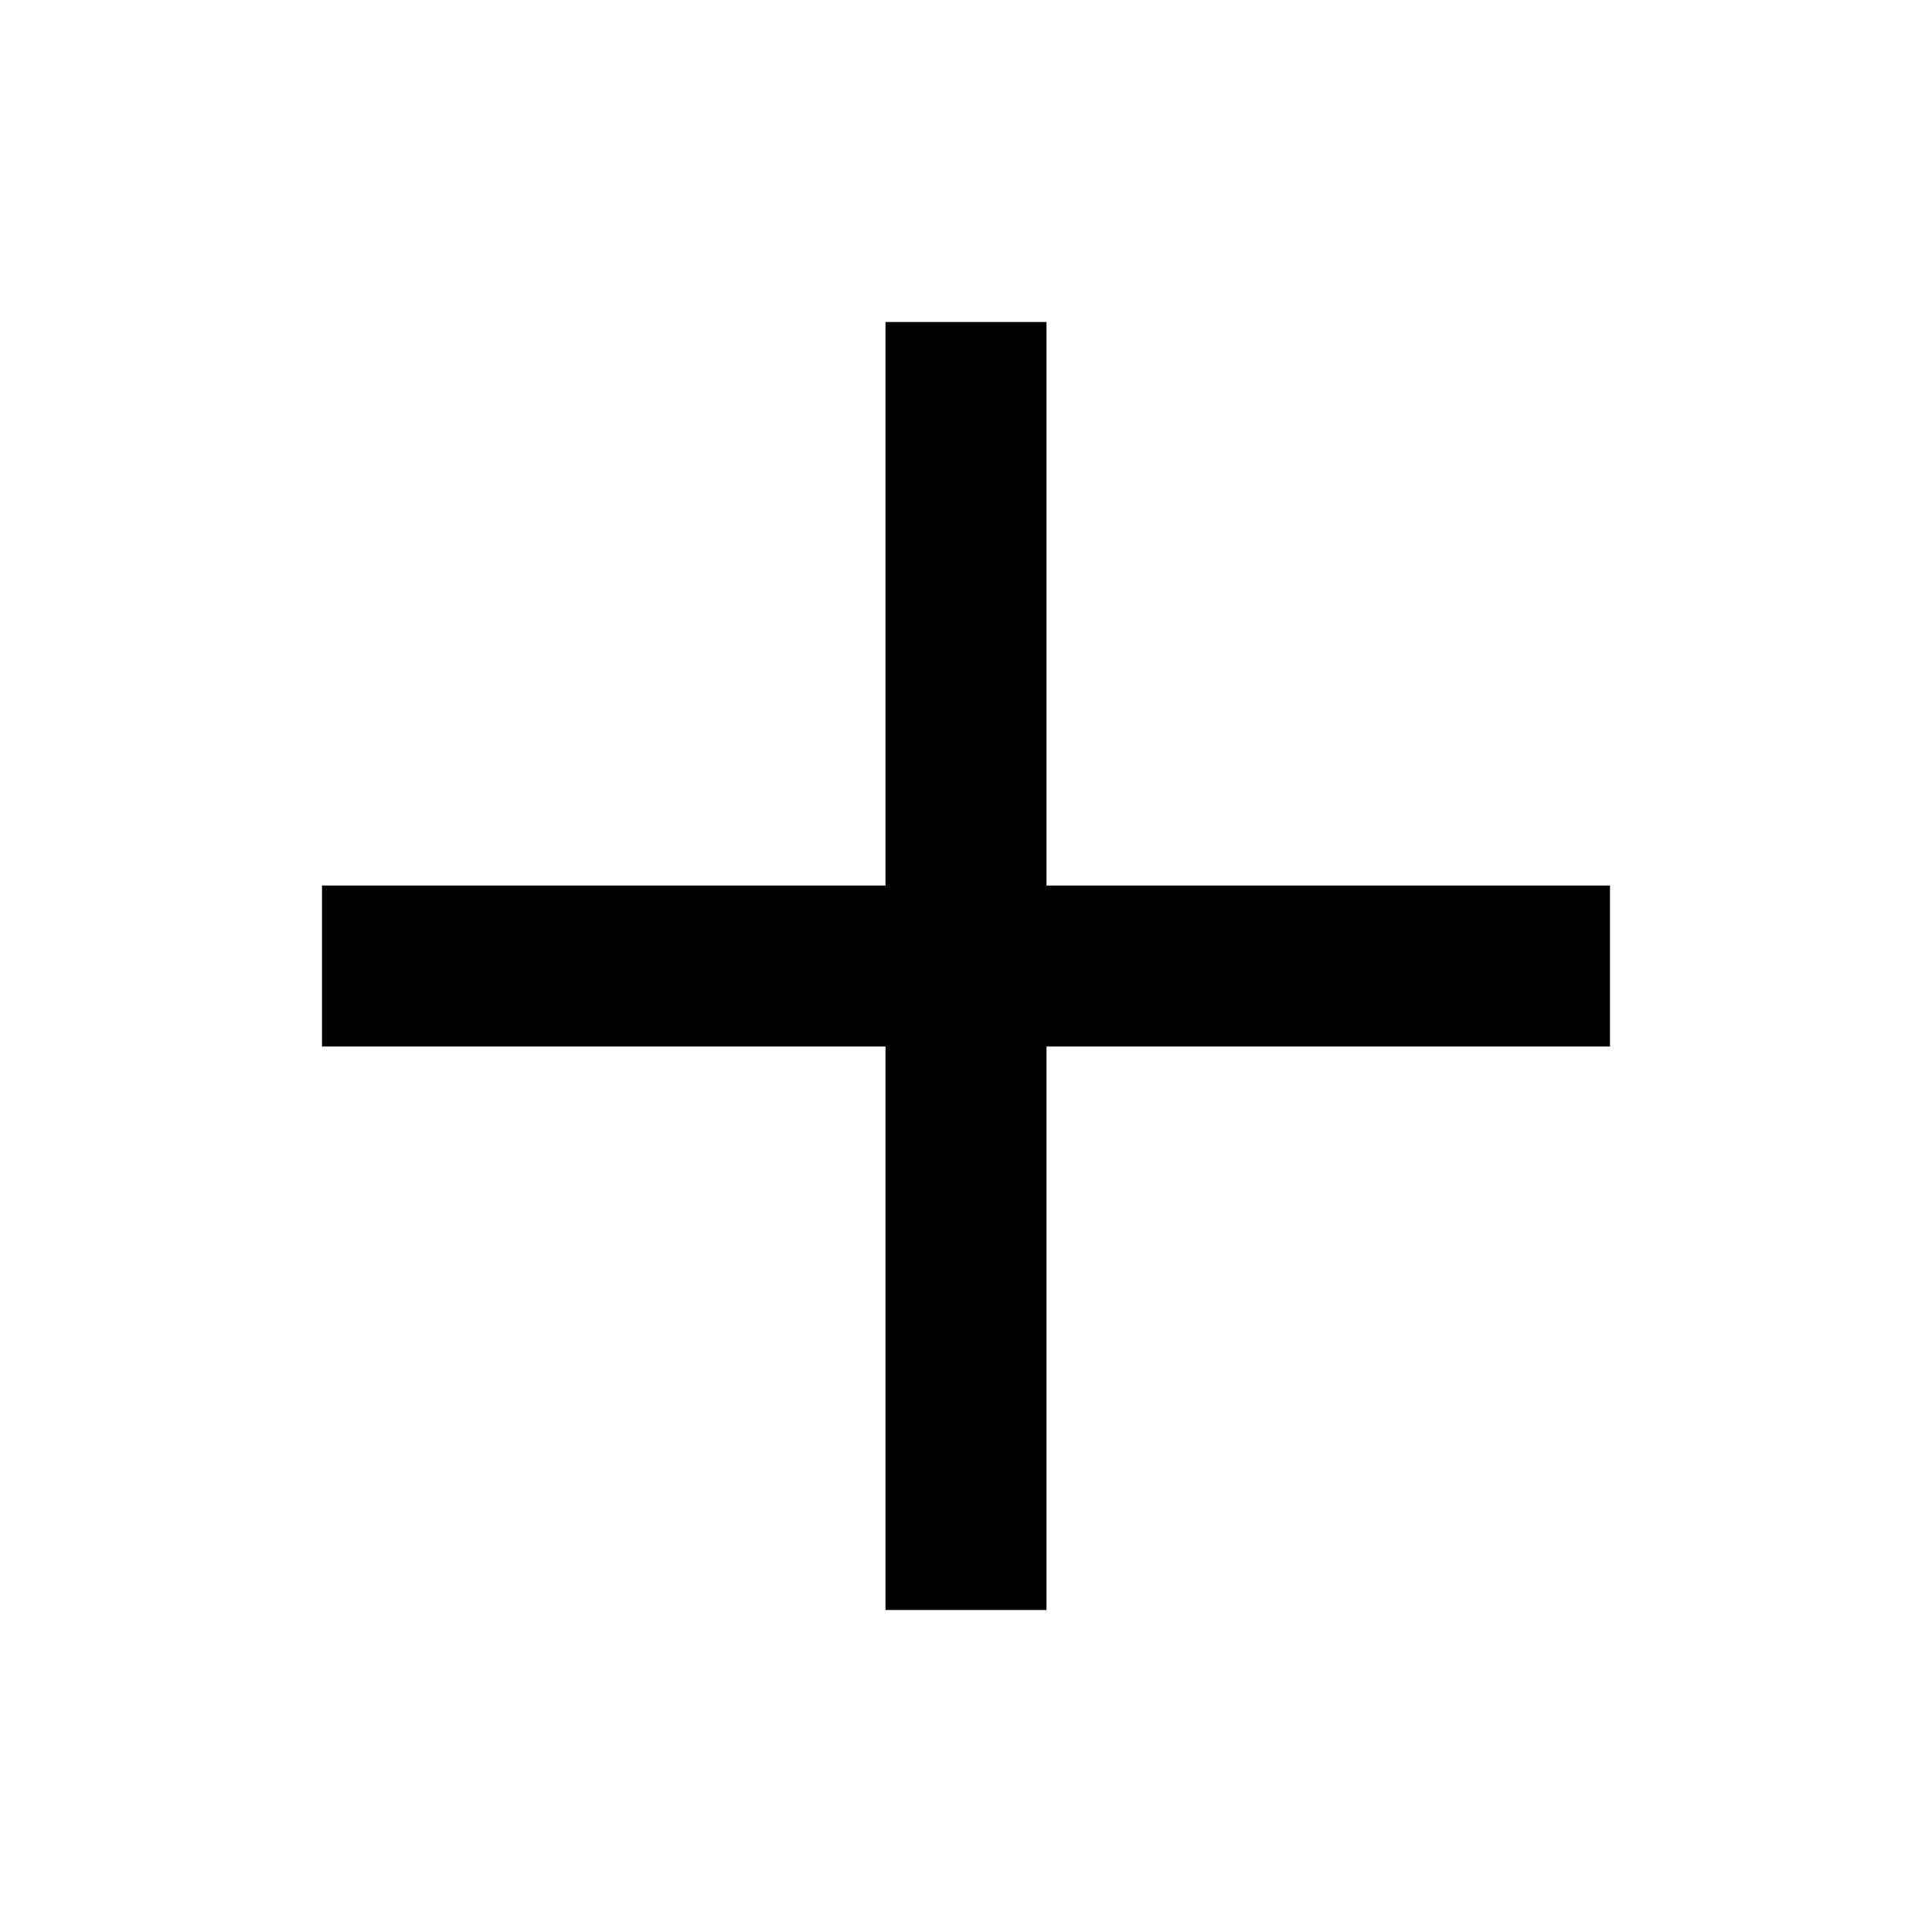
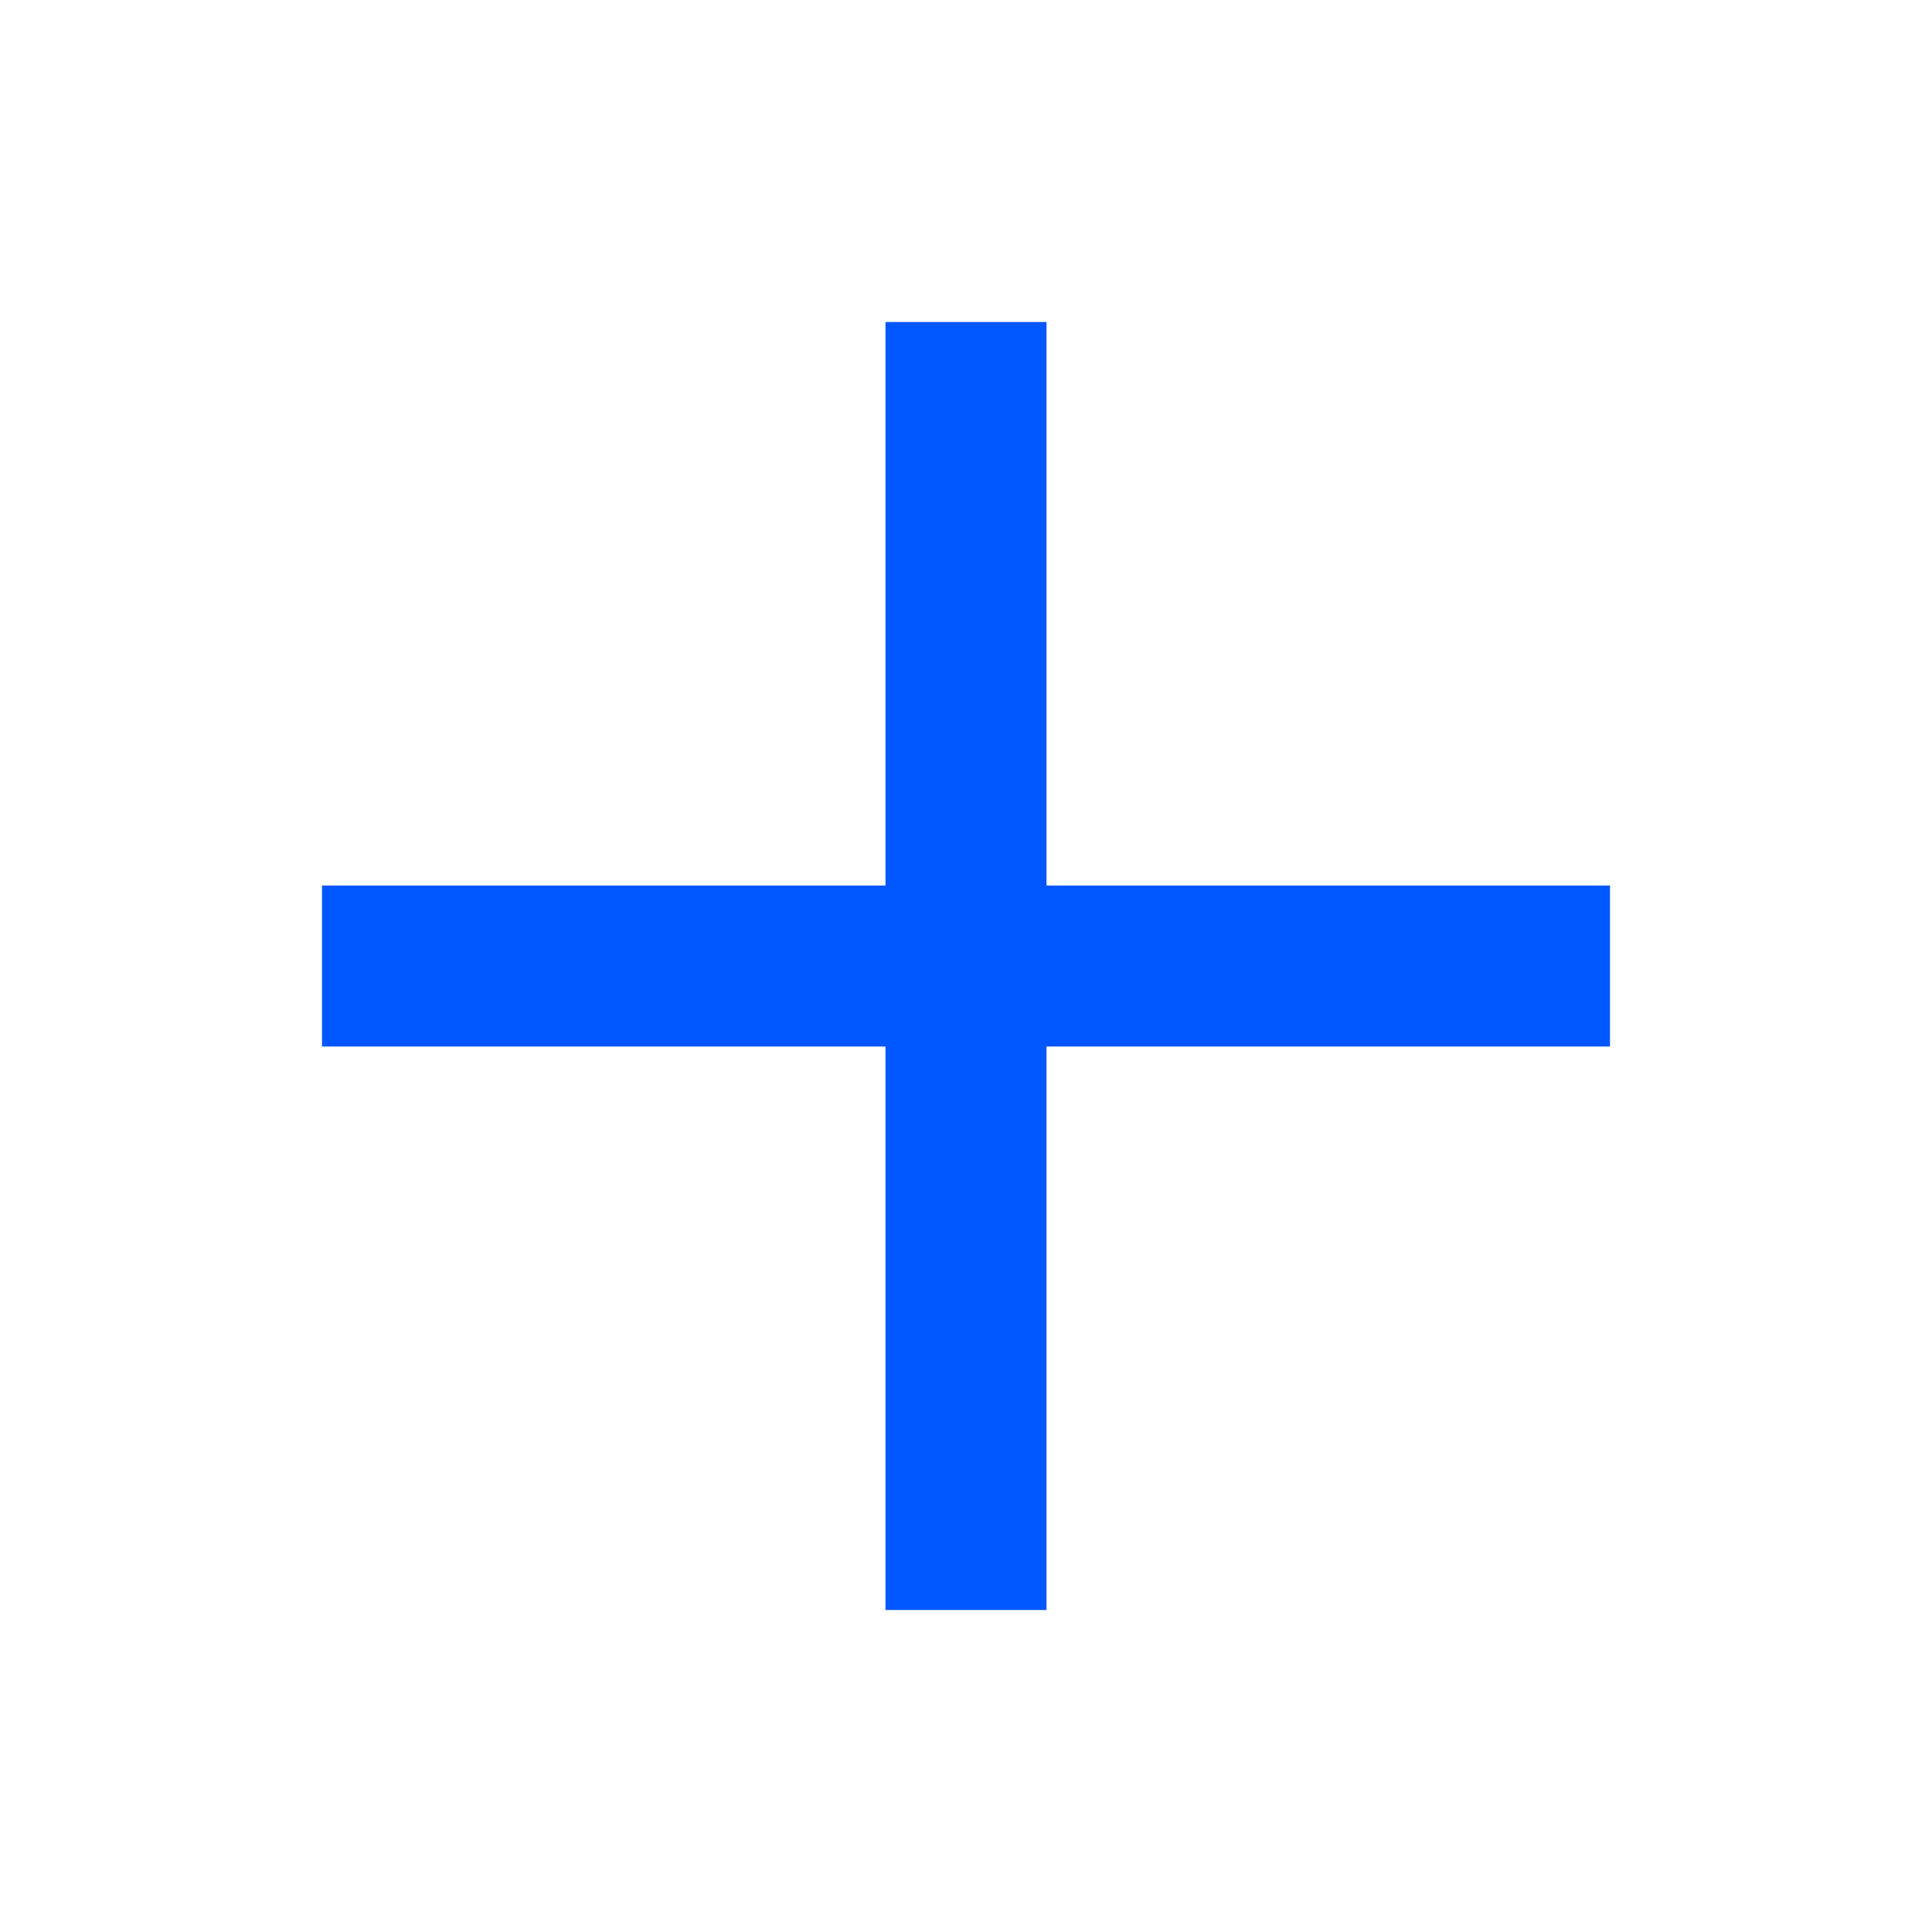
<svg xmlns="http://www.w3.org/2000/svg" t="1727848056822" class="icon" viewBox="0 0 1024 1024" version="1.1" p-id="11670" width="200" height="200">
-   <path d="M469.333 469.333V170.667h85.333v298.667h298.667v85.333h-298.667v298.667h-85.333v-298.667H170.667v-85.333h298.667z" fill="#000000" p-id="11671" />
+   <path d="M469.333 469.333V170.667h85.333v298.667h298.667v85.333h-298.667v298.667h-85.333v-298.667H170.667v-85.333h298.667z" fill="#0057ff" p-id="11671" />
</svg>
